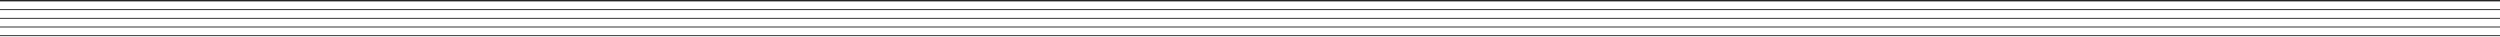
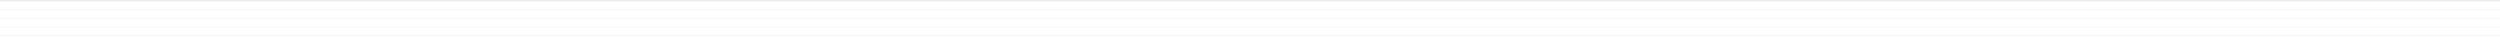
<svg xmlns="http://www.w3.org/2000/svg" preserveAspectRatio="none" overflow="visible" style="display: block;" width="1440" height="20.8" viewBox="0 0 1440 20.8" fill="none">
  <g id="Line">
-     <line id="Line 1" y1="0.4" x2="1440" y2="0.4" stroke="#242424" stroke-width="0.8" />
-     <line id="Line 2" y1="5.55" x2="1440" y2="5.55" stroke="#161616" stroke-width="0.5" />
-     <line id="Line 10" y1="10.55" x2="1440" y2="10.55" stroke="#161616" stroke-width="0.5" />
-     <line id="Line 310" y1="15.55" x2="1440" y2="15.55" stroke="#161616" stroke-width="0.5" />
-     <line id="Line 3" y1="20.55" x2="1440" y2="20.55" stroke="#161616" stroke-width="0.5" />
+     <line id="Line 1" y1="0.4" x2="1440" y2="0.4" stroke="#ececec" stroke-width="0.8" />
+     <line id="Line 2" y1="5.55" x2="1440" y2="5.55" stroke="#f5f5f5" stroke-width="0.5" />
+     <line id="Line 10" y1="10.55" x2="1440" y2="10.55" stroke="#f5f5f5" stroke-width="0.5" />
+     <line id="Line 310" y1="15.55" x2="1440" y2="15.55" stroke="#f5f5f5" stroke-width="0.5" />
+     <line id="Line 3" y1="20.55" x2="1440" y2="20.55" stroke="#f5f5f5" stroke-width="0.5" />
  </g>
</svg>
